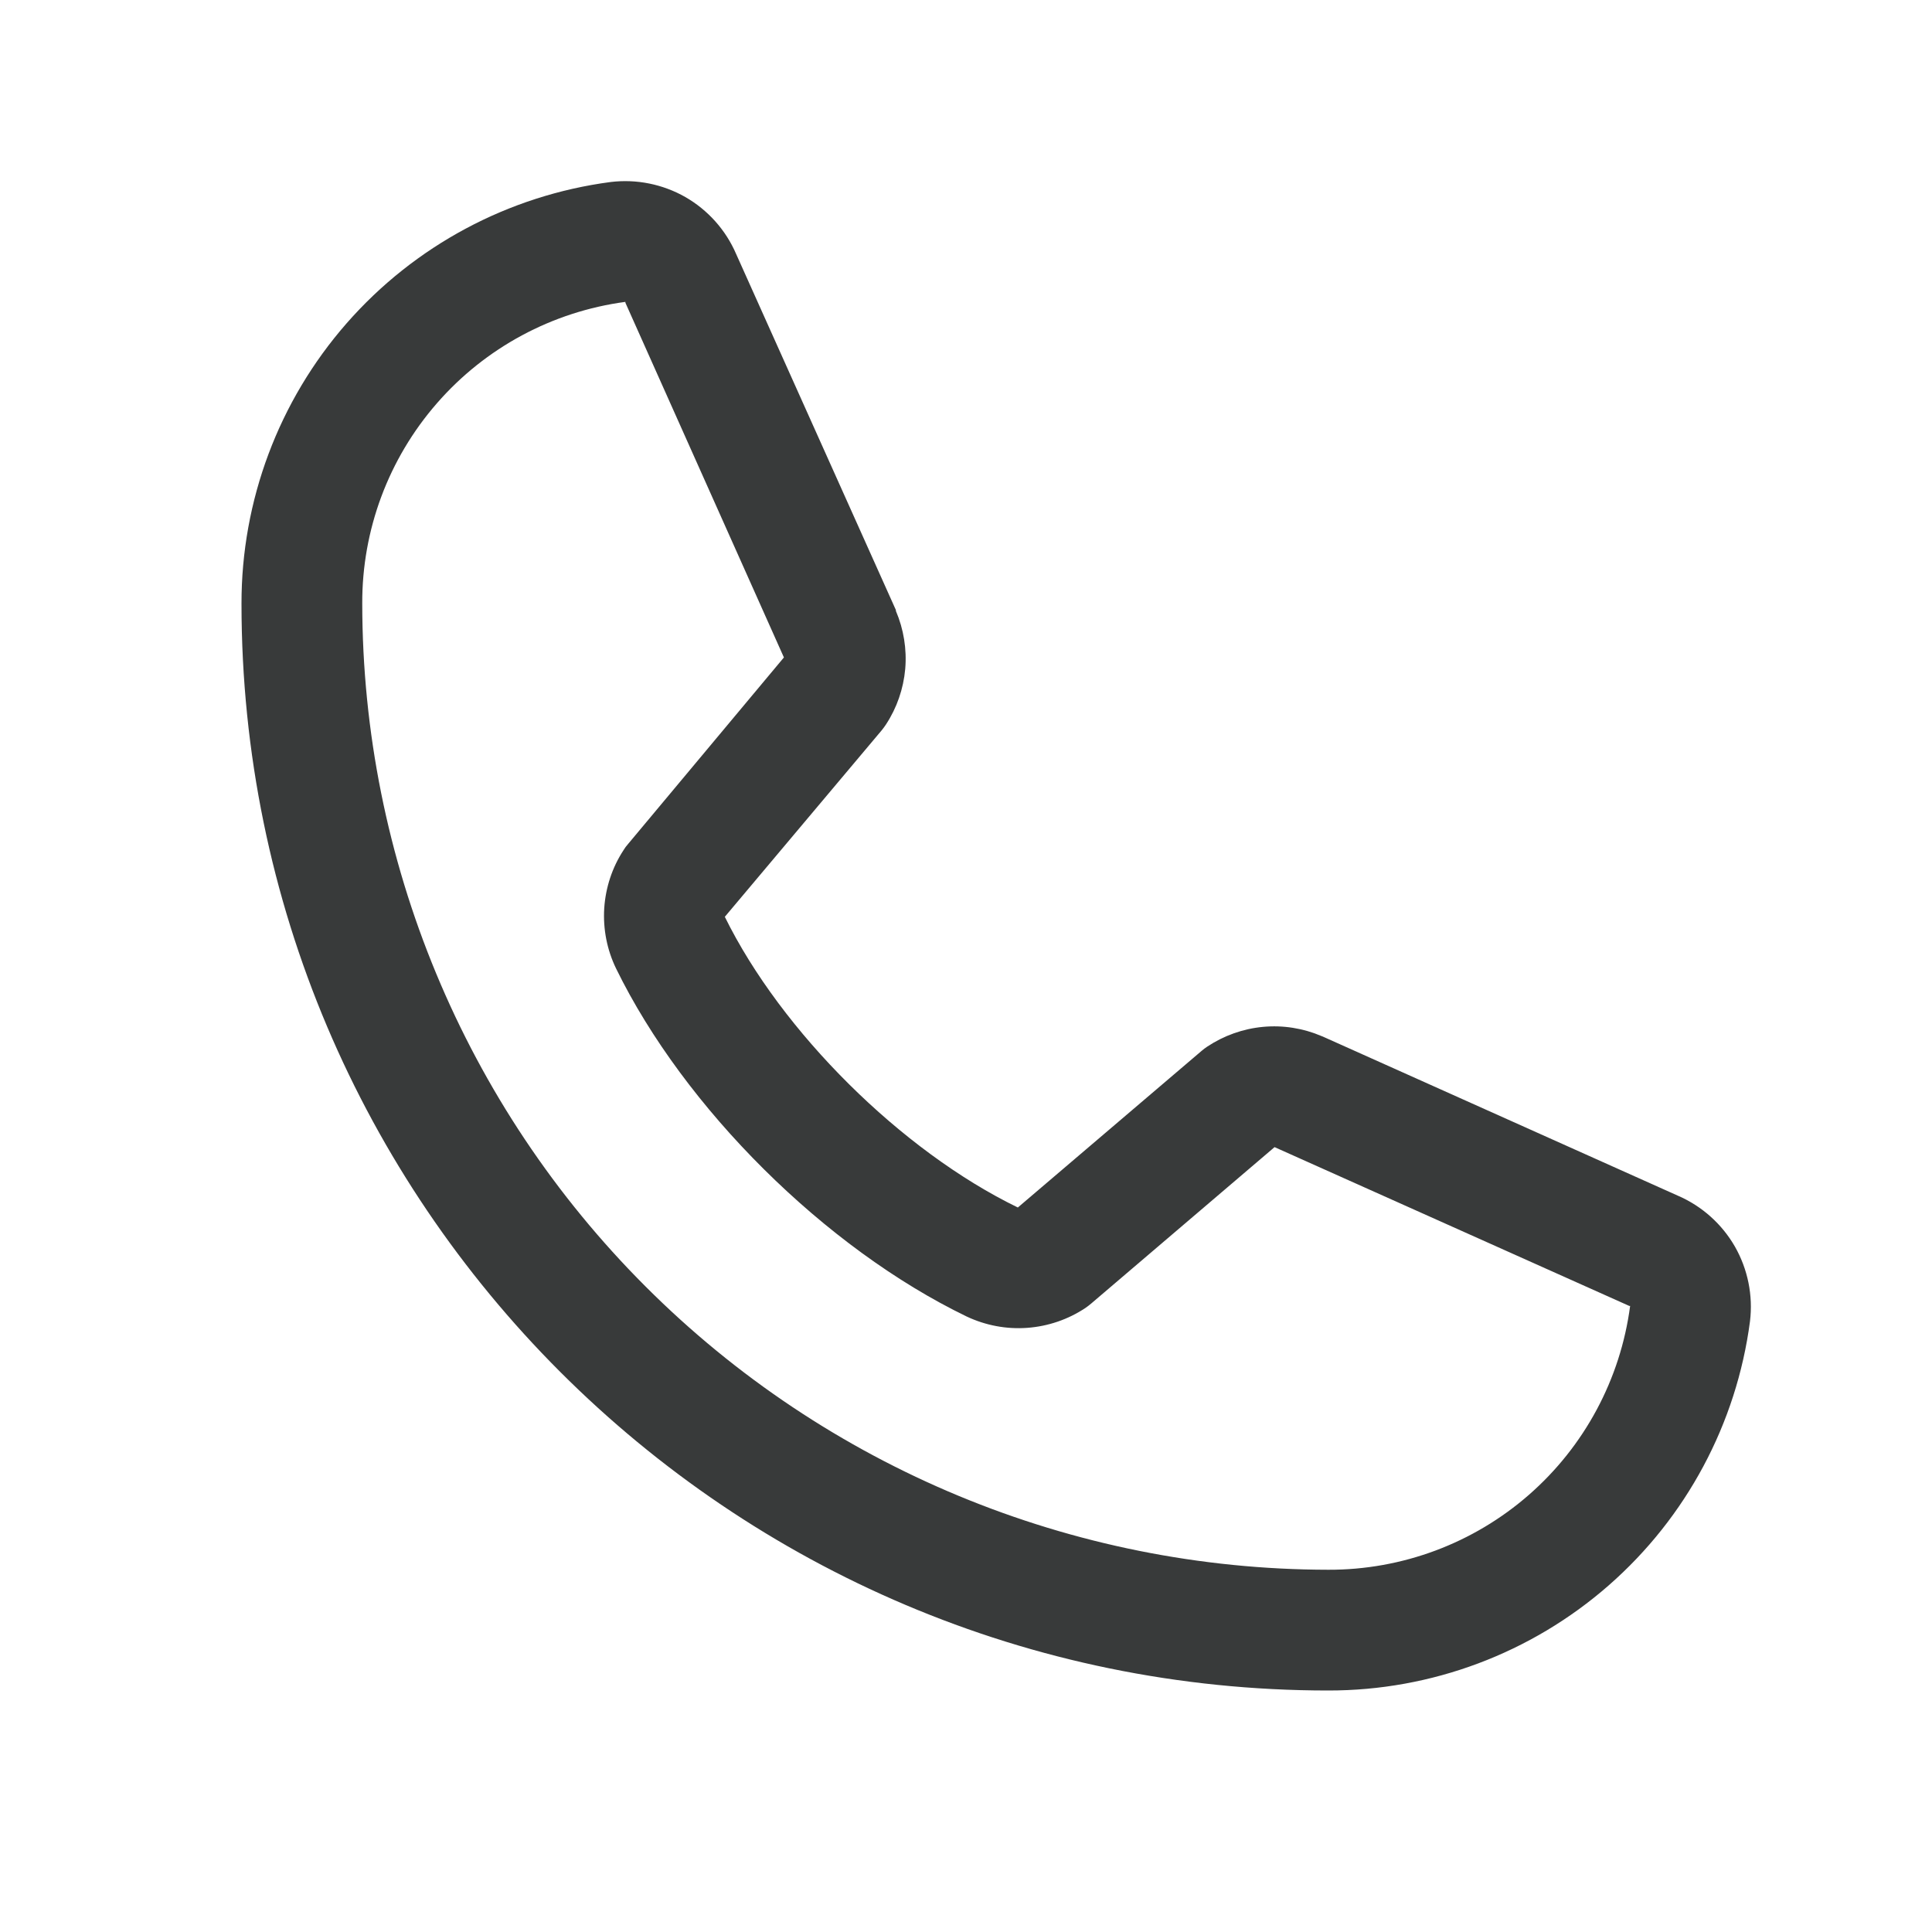
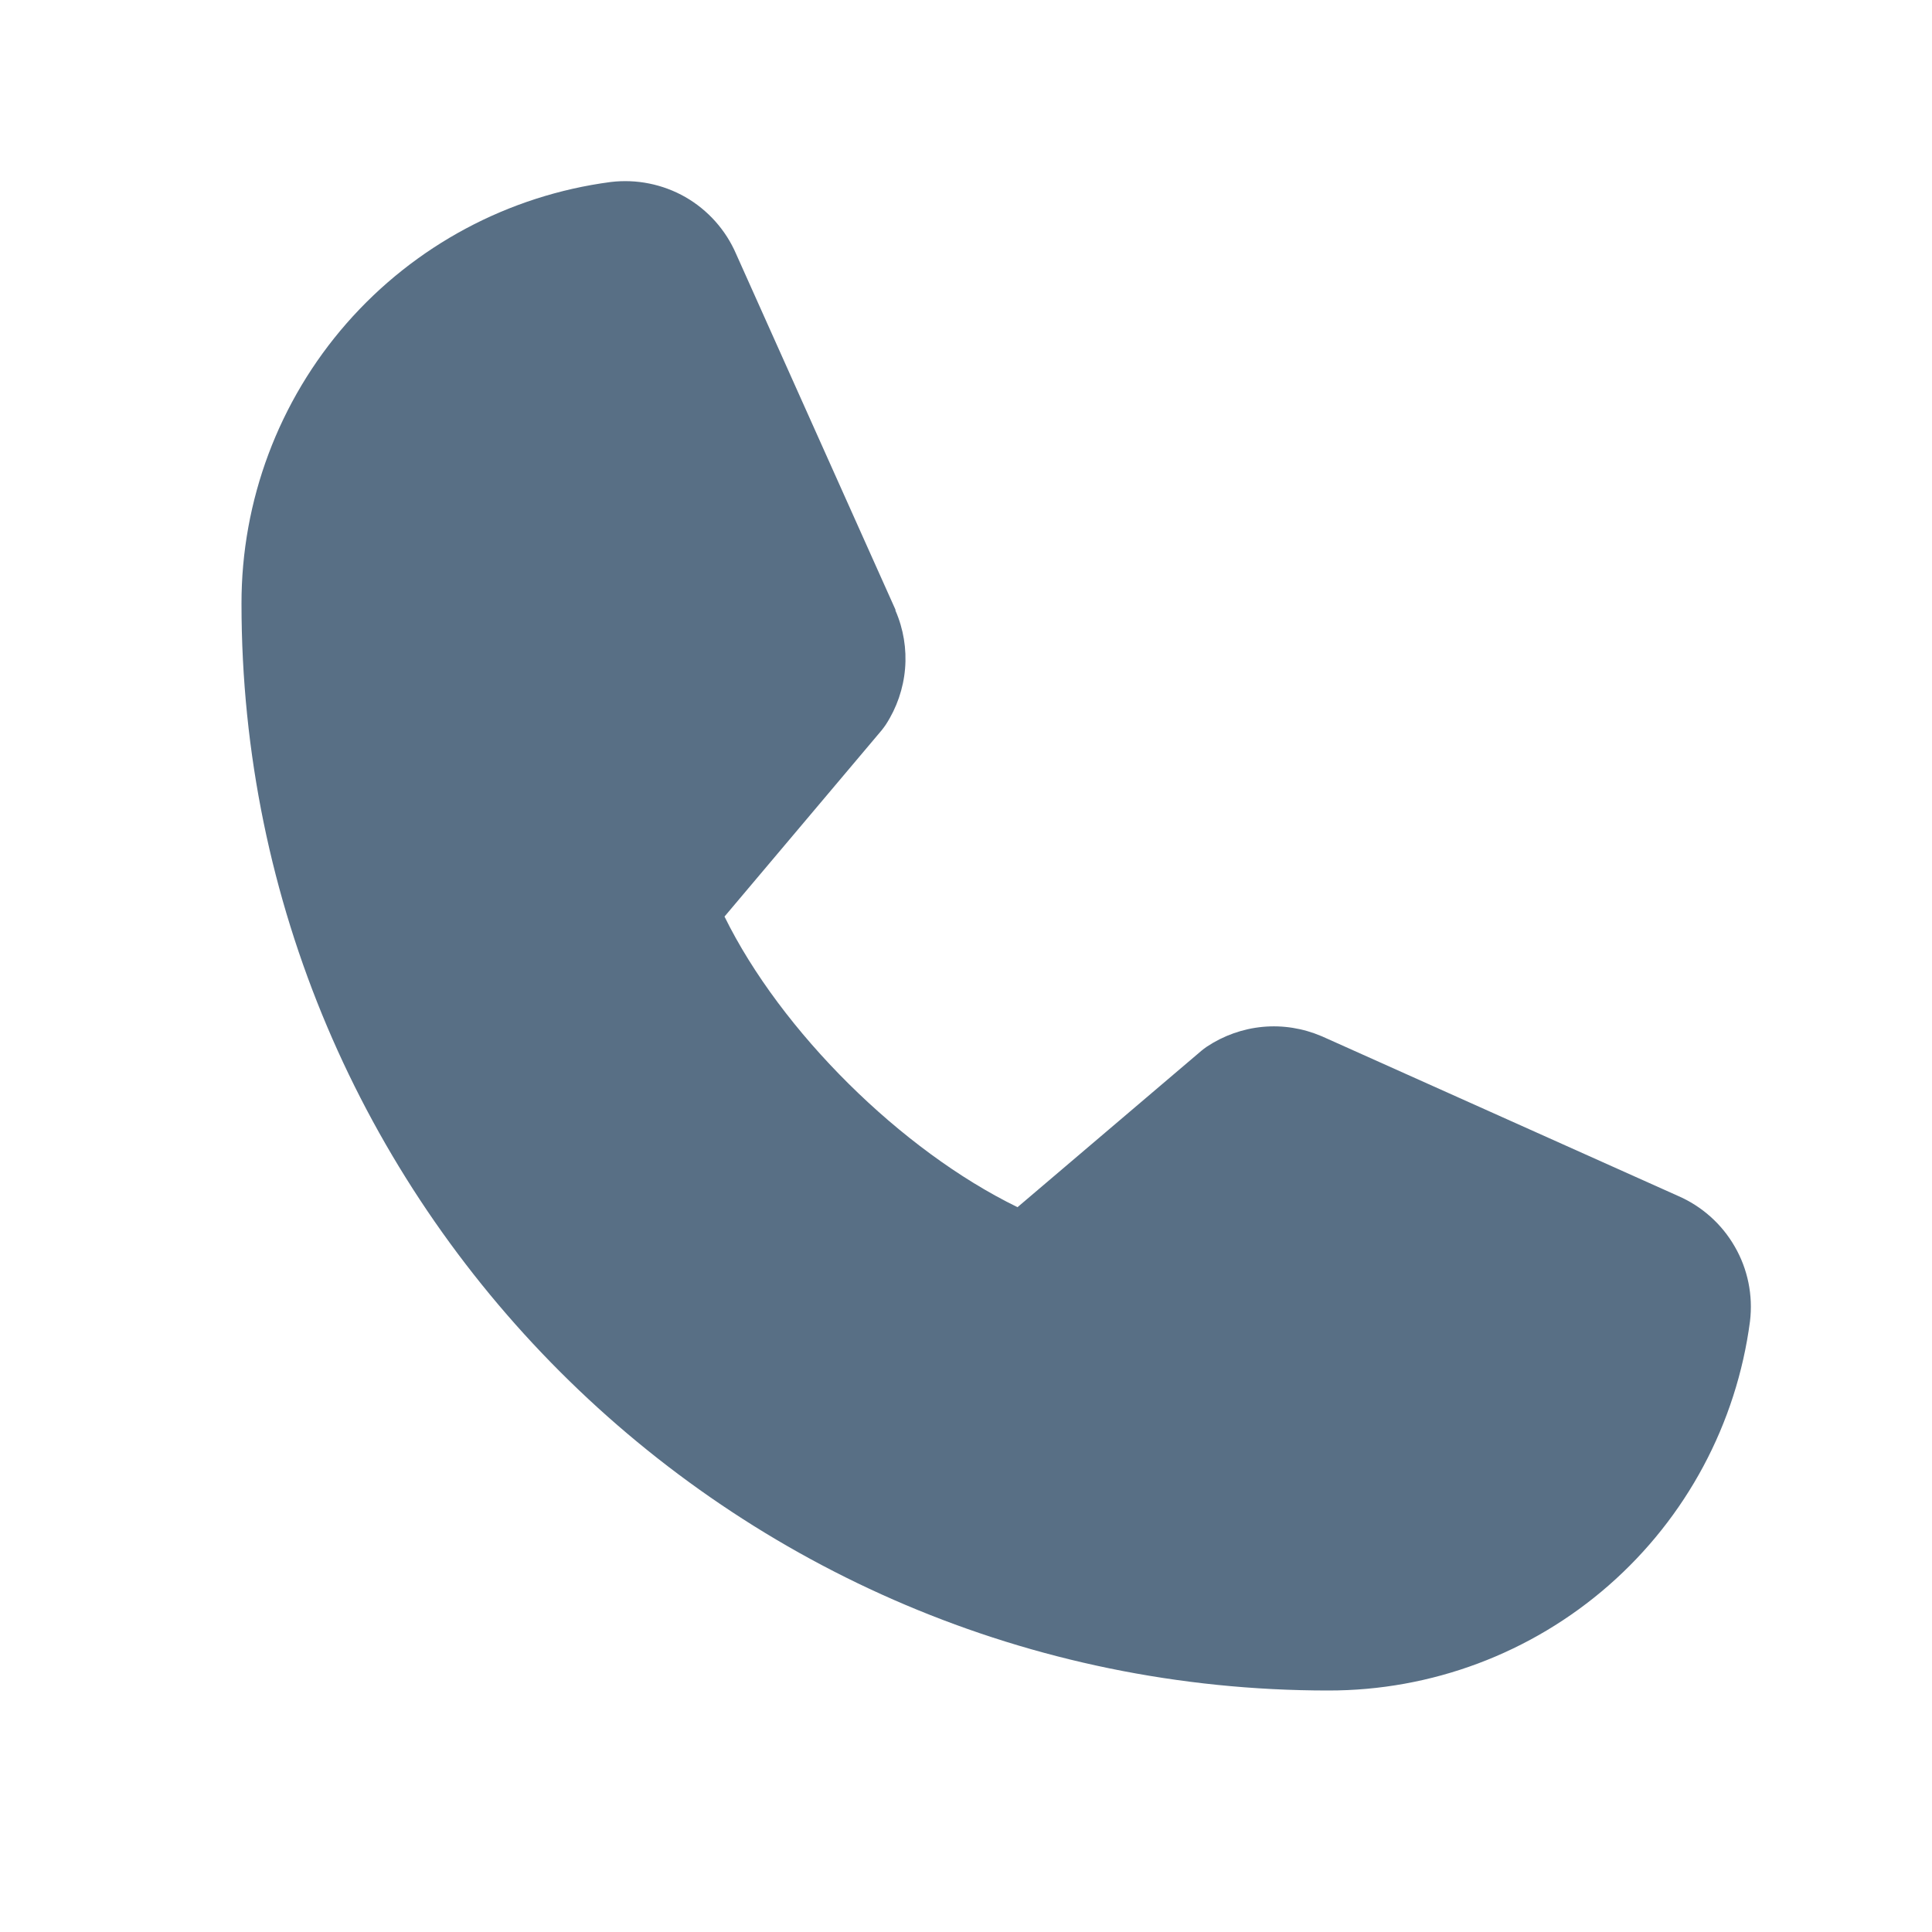
<svg xmlns="http://www.w3.org/2000/svg" width="24" height="24" viewBox="0 0 24 24" fill="none">
-   <path d="M20.847 14.855L16.431 12.876L16.418 12.871C16.189 12.773 15.939 12.733 15.691 12.756C15.442 12.779 15.204 12.864 14.996 13.002C14.972 13.018 14.948 13.036 14.926 13.055L12.644 15C11.198 14.298 9.706 12.816 9.004 11.389L10.952 9.073C10.971 9.05 10.988 9.026 11.005 9.001C11.141 8.794 11.223 8.557 11.245 8.31C11.266 8.064 11.226 7.816 11.129 7.589V7.578L9.144 3.154C9.016 2.857 8.794 2.609 8.514 2.448C8.233 2.288 7.907 2.222 7.586 2.261C6.316 2.428 5.15 3.052 4.306 4.016C3.462 4.98 2.998 6.219 3 7.5C3 14.944 9.056 21 16.5 21C17.781 21.002 19.02 20.538 19.984 19.694C20.948 18.85 21.572 17.684 21.739 16.414C21.778 16.092 21.712 15.767 21.552 15.486C21.391 15.206 21.144 14.984 20.847 14.855ZM16.5 19.5C13.319 19.496 10.268 18.231 8.019 15.981C5.769 13.732 4.503 10.681 4.5 7.5C4.496 6.584 4.826 5.699 5.428 5.009C6.029 4.319 6.862 3.871 7.769 3.75C7.769 3.754 7.769 3.757 7.769 3.761L9.738 8.167L7.8 10.487C7.78 10.509 7.762 10.534 7.747 10.559C7.605 10.775 7.523 11.025 7.506 11.283C7.49 11.54 7.54 11.798 7.653 12.031C8.502 13.768 10.252 15.505 12.008 16.354C12.243 16.465 12.502 16.514 12.761 16.495C13.02 16.476 13.269 16.391 13.485 16.247C13.509 16.23 13.532 16.213 13.554 16.194L15.833 14.25L20.24 16.223C20.24 16.223 20.247 16.223 20.25 16.223C20.13 17.132 19.683 17.966 18.993 18.569C18.303 19.172 17.417 19.503 16.5 19.5Z" fill="#232525" fill-opacity="0.9" />
+   <path d="M21.739 16.414C21.572 17.684 20.948 18.85 19.984 19.694C19.02 20.538 17.781 21.002 16.5 21C9.056 21 3 14.944 3 7.5C2.998 6.219 3.462 4.98 4.306 4.016C5.15 3.052 6.316 2.428 7.586 2.261C7.907 2.222 8.233 2.288 8.514 2.448C8.794 2.609 9.016 2.857 9.144 3.154L11.124 7.574V7.585C11.223 7.812 11.264 8.061 11.243 8.307C11.222 8.554 11.14 8.792 11.005 9C10.988 9.025 10.971 9.049 10.952 9.072L9 11.386C9.702 12.813 11.195 14.292 12.64 14.996L14.922 13.055C14.945 13.036 14.968 13.018 14.992 13.002C15.2 12.864 15.439 12.779 15.687 12.756C15.935 12.733 16.185 12.773 16.415 12.871L16.427 12.876L20.843 14.855C21.141 14.984 21.389 15.205 21.55 15.486C21.712 15.766 21.778 16.092 21.739 16.414Z" fill="#2F4B67" fill-opacity="0.8" />
</svg>
